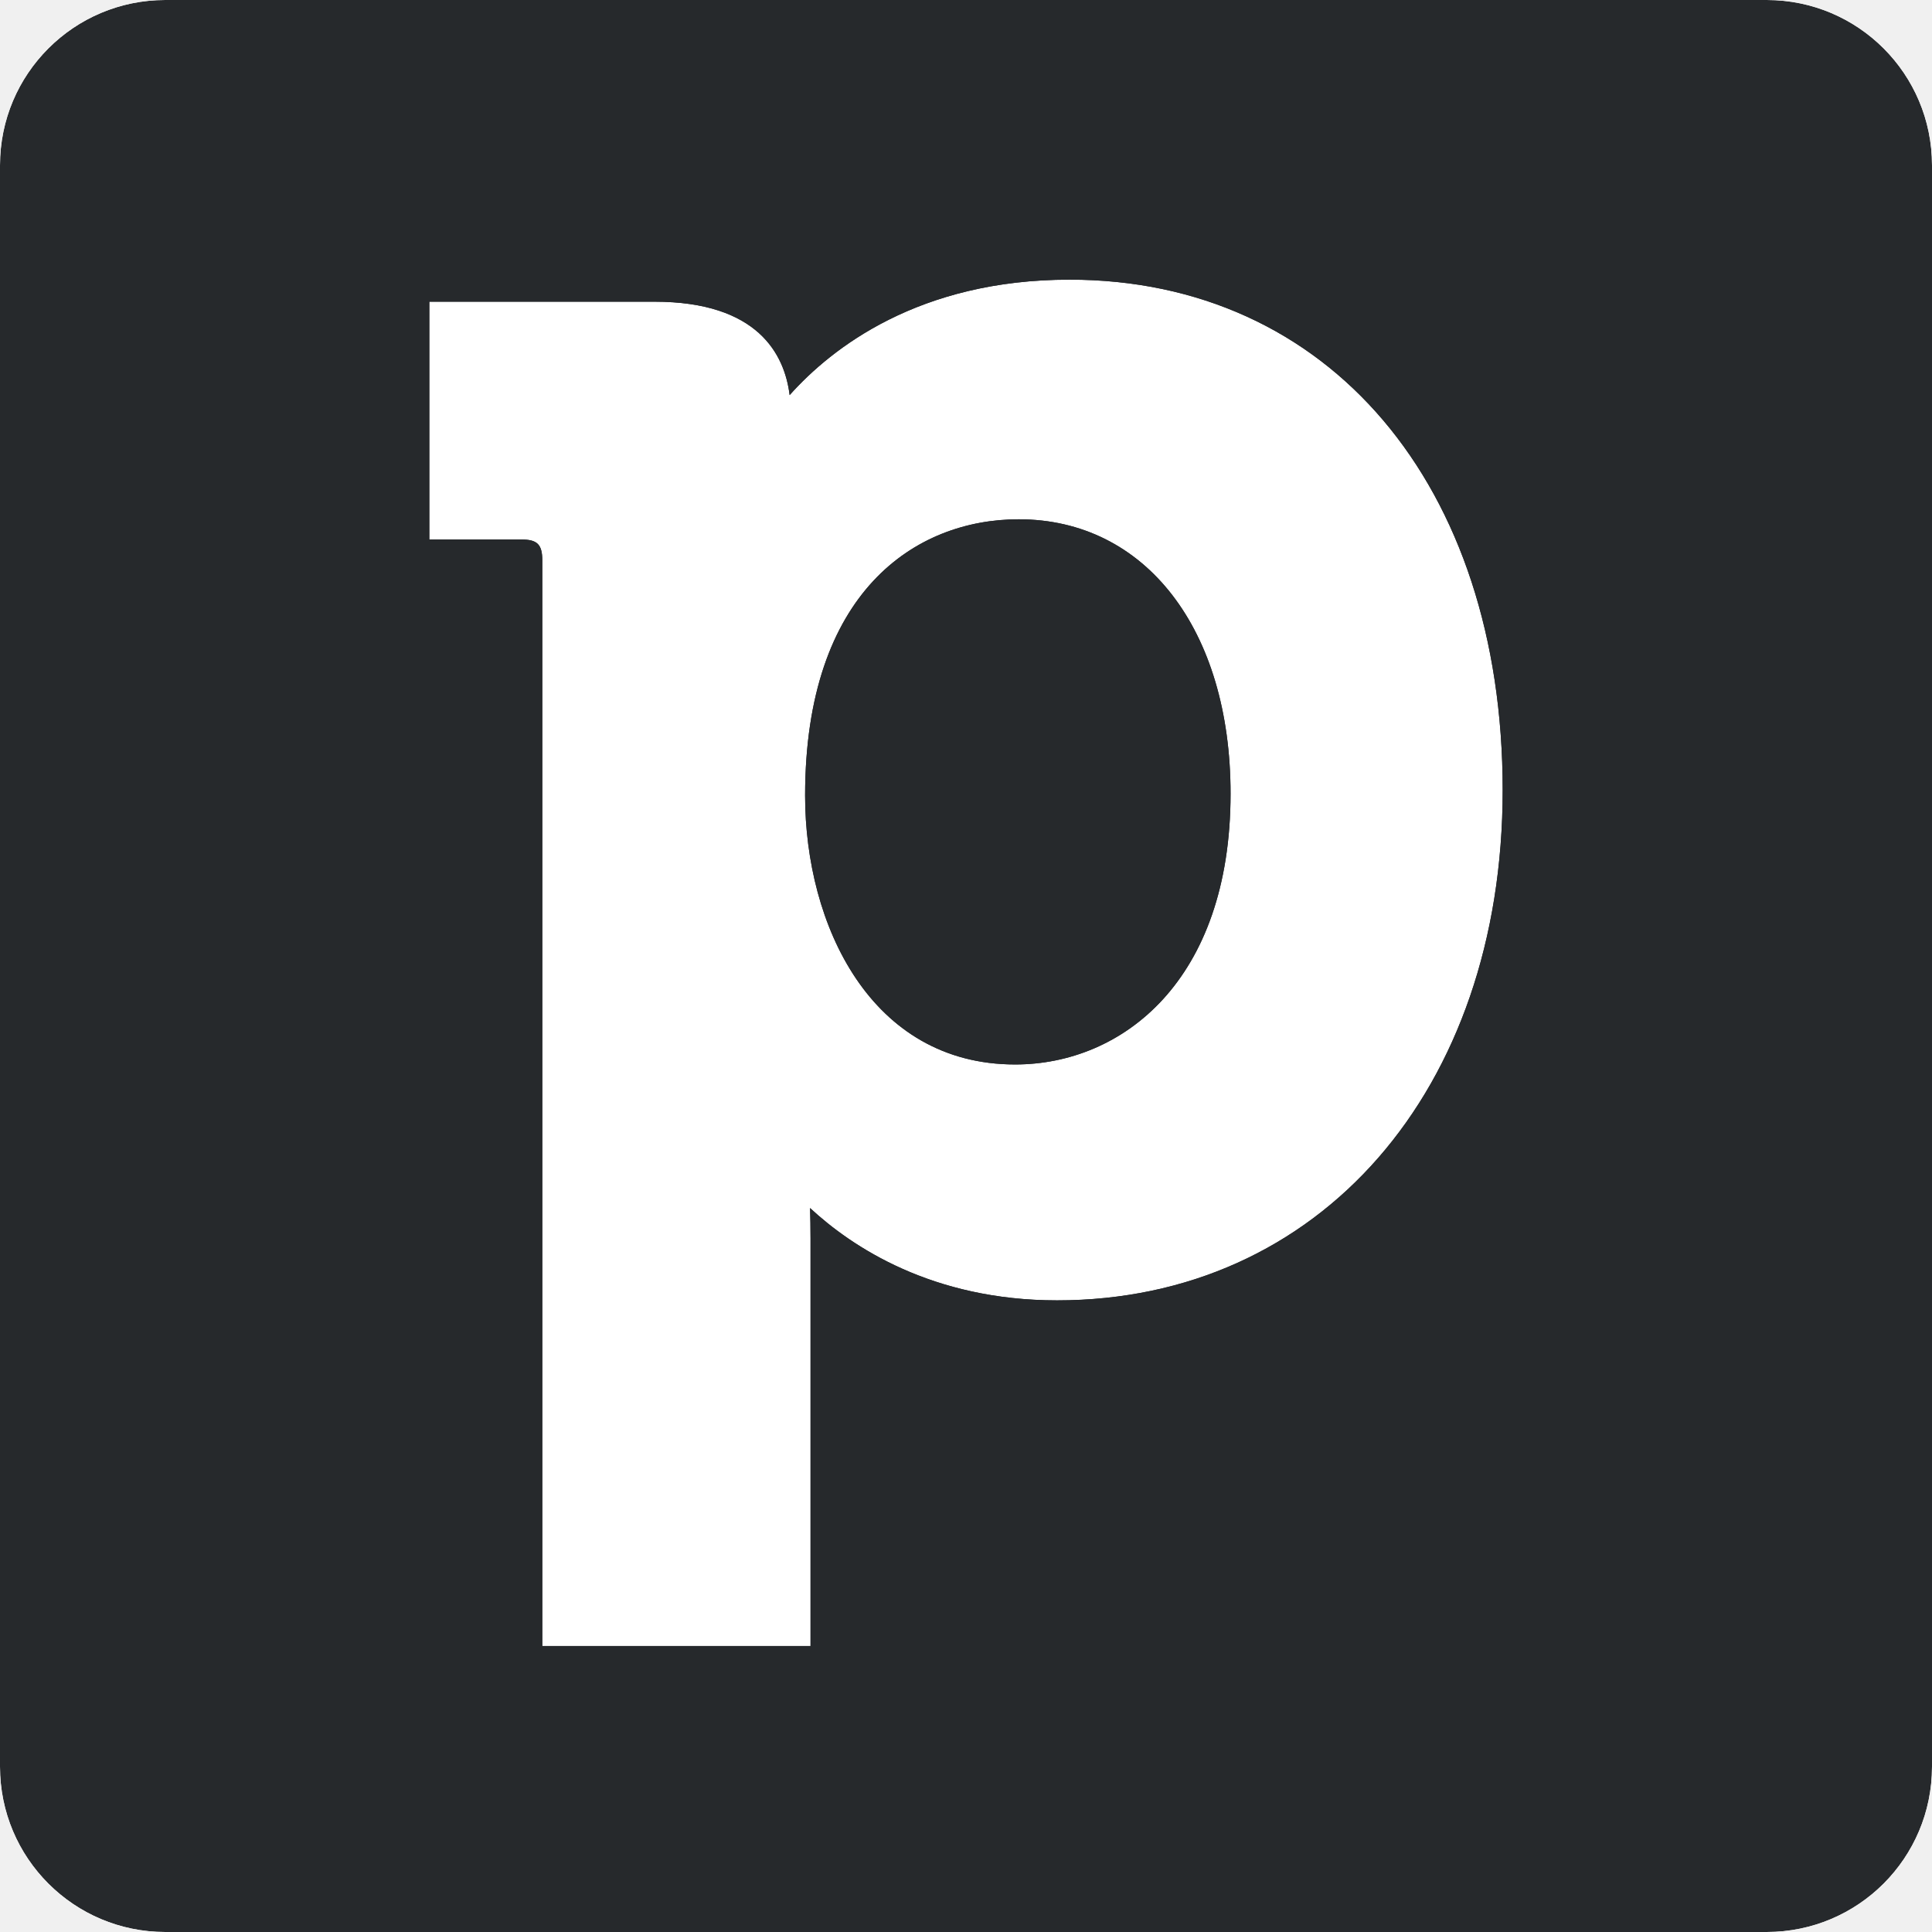
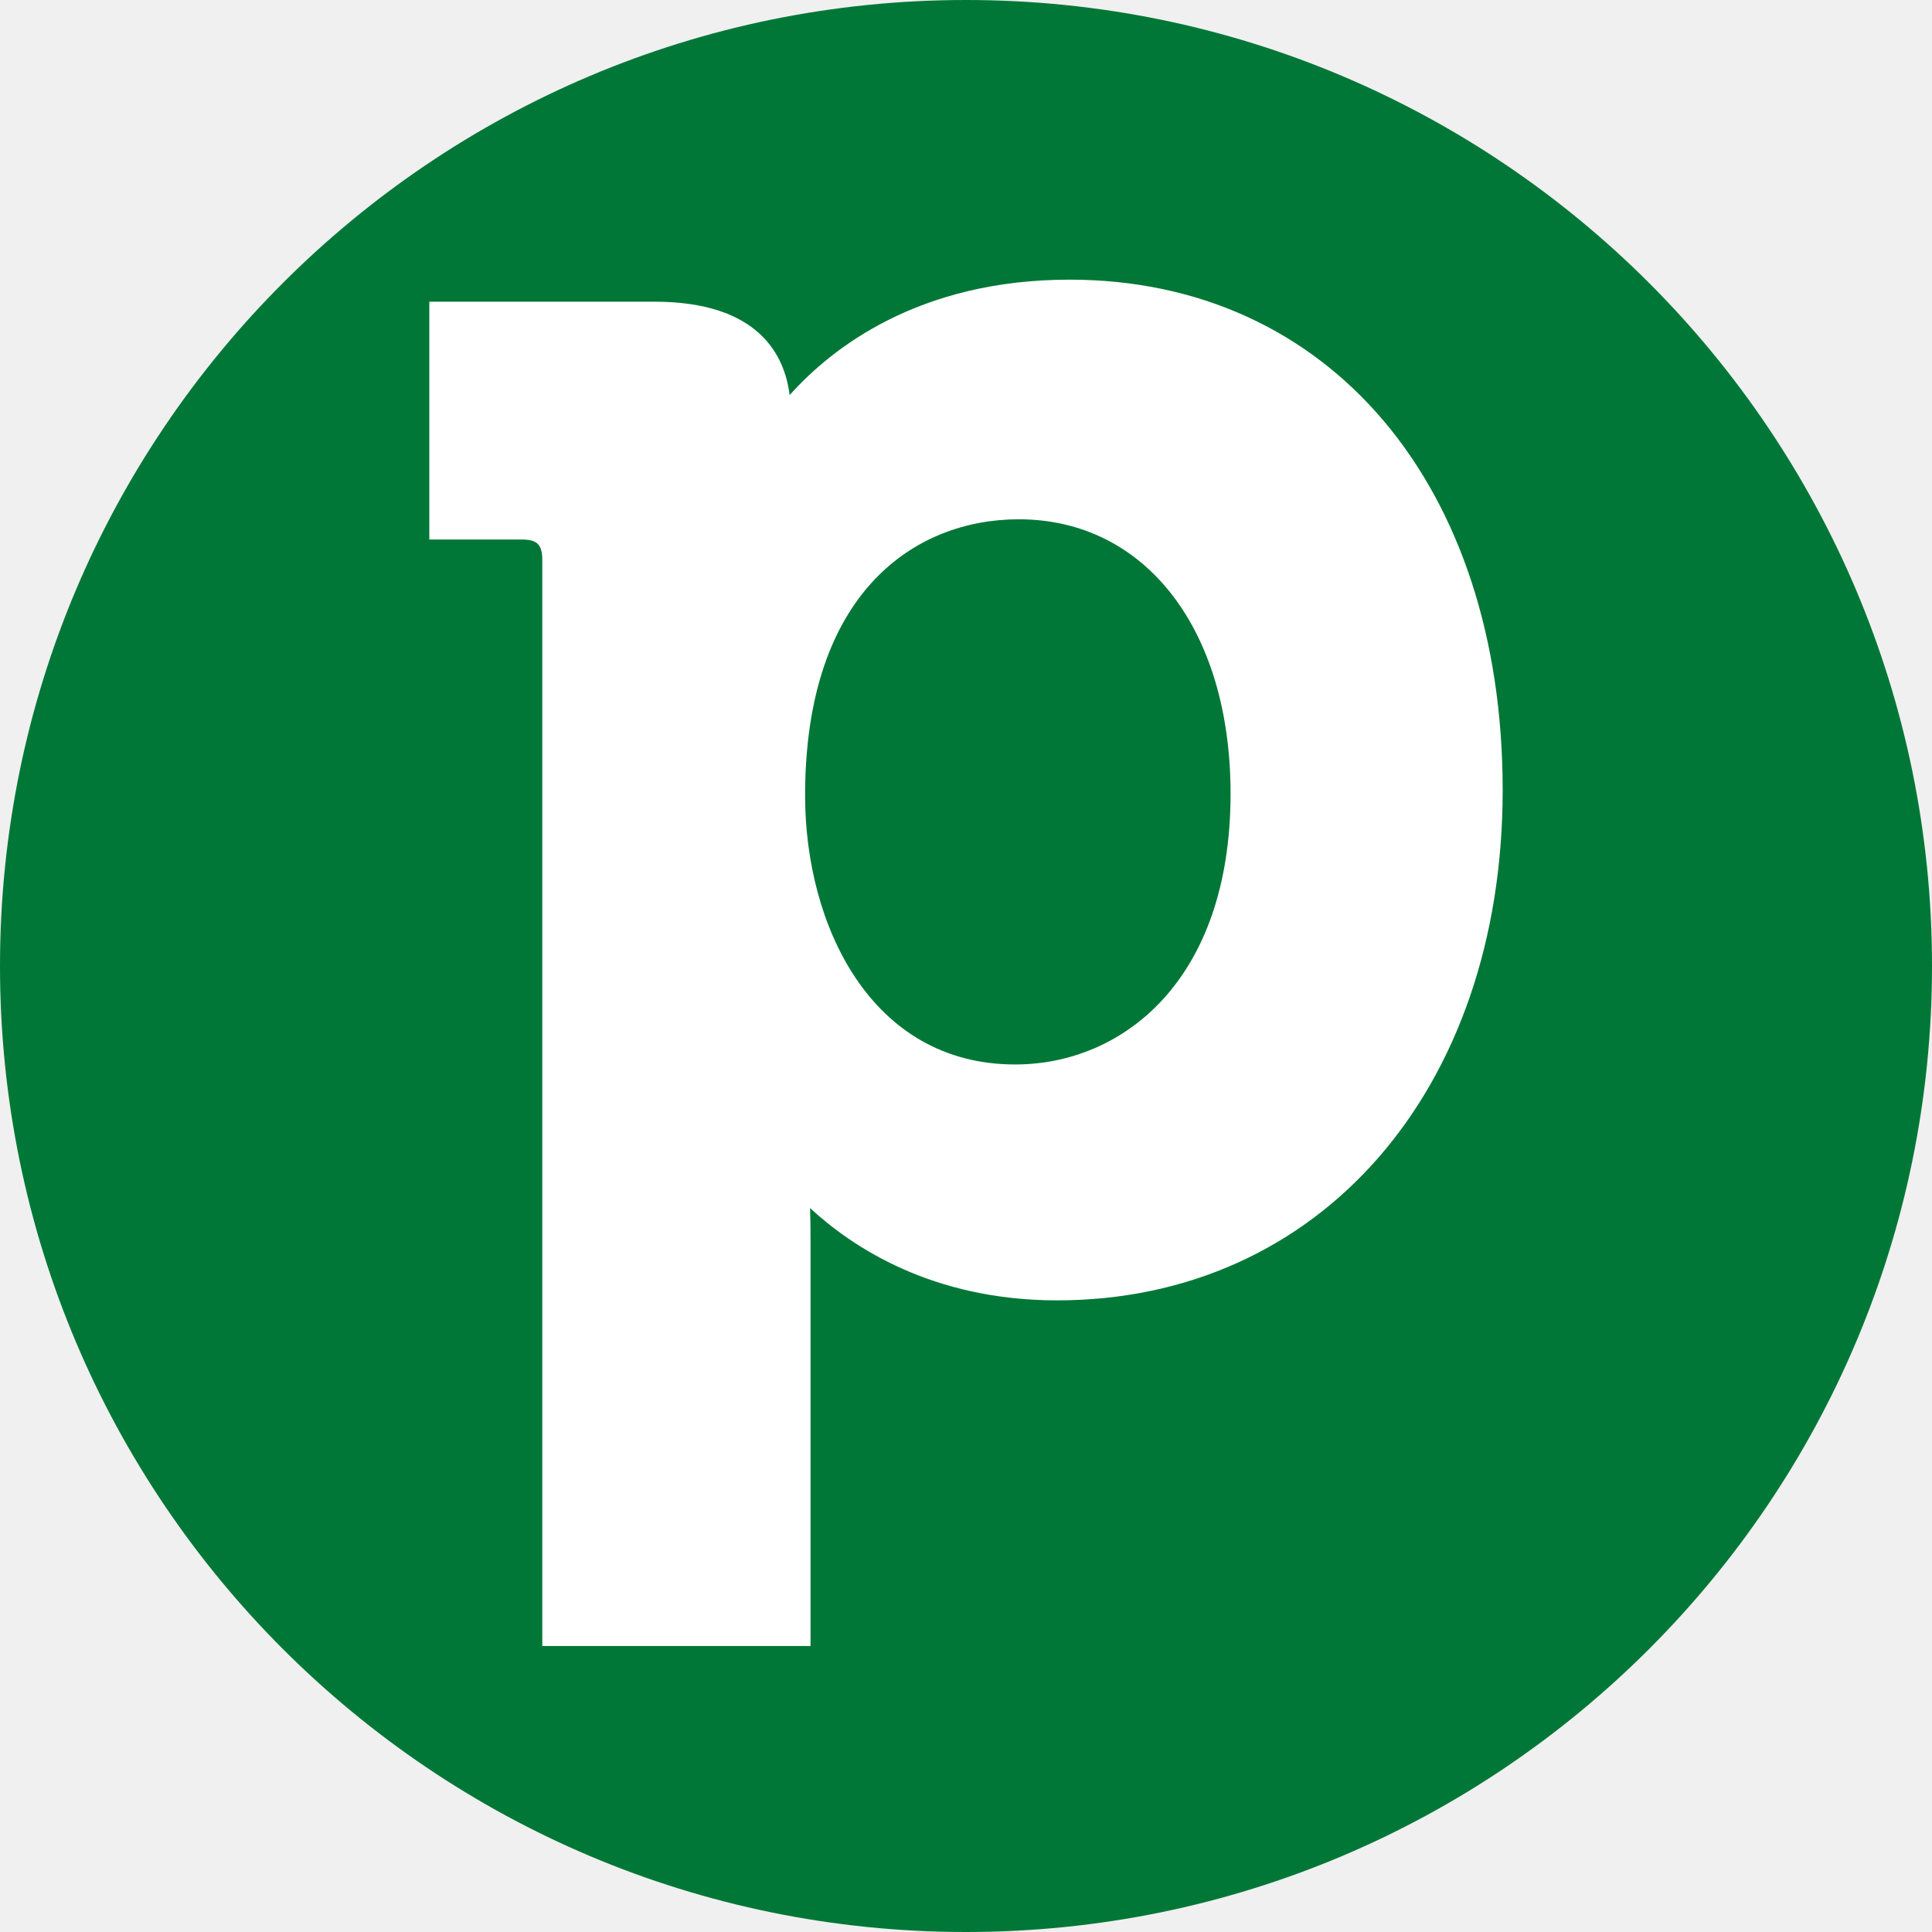
- <svg xmlns="http://www.w3.org/2000/svg" width="60" height="60" viewBox="0 0 32 32" fill="none">
-   <mask id="mask001" mask-type="alpha" maskUnits="userSpaceOnUse" x="0" y="0" width="32" height="32" fill="#26292C">
-     <path d="M2.737 0H29.263C30.775 0 32 1.225 32 2.737V29.263C32 30.775 30.775 32 29.263 32H2.737C1.225 32 0 30.775 0 29.263V2.737C0 1.225 1.225 0 2.737 0Z" fill="#26292C" />
-   </mask>
-   <g mask="url(#mask001)" fill="#26292C">
-     <path d="M2.737 0H29.263C30.775 0 32 1.225 32 2.737V29.263C32 30.775 30.775 32 29.263 32H2.737C1.225 32 0 30.775 0 29.263V2.737C0 1.225 1.225 0 2.737 0Z" fill="#26292C" />
-   </g>
-   <mask id="mask1" mask-type="alpha" maskUnits="userSpaceOnUse" x="7" y="4" width="18" height="24" fill="#26292C">
-     <path d="M13.335 13.177C13.335 15.319 14.422 17.631 16.814 17.631C18.588 17.631 20.382 16.246 20.382 13.145C20.382 10.426 18.972 8.601 16.873 8.601C15.163 8.601 13.335 9.803 13.335 13.177ZM17.716 4.632C22.005 4.632 24.889 8.029 24.889 13.086C24.889 18.063 21.851 21.538 17.508 21.538C15.437 21.538 14.11 20.651 13.417 20.009C13.422 20.161 13.425 20.332 13.425 20.514V27.263H8.982V9.28C8.982 9.018 8.898 8.936 8.639 8.936H7.111V4.997H10.839C12.556 4.997 12.995 5.871 13.079 6.544C13.776 5.763 15.22 4.632 17.716 4.632Z" fill="#26292C" />
-   </mask>
-   <g mask="url(#mask1)" fill="#26292C">
-     <path d="M13.335 13.177C13.335 15.319 14.422 17.631 16.814 17.631C18.588 17.631 20.382 16.246 20.382 13.145C20.382 10.426 18.972 8.601 16.873 8.601C15.163 8.601 13.335 9.803 13.335 13.177ZM17.716 4.632C22.005 4.632 24.889 8.029 24.889 13.086C24.889 18.063 21.851 21.538 17.508 21.538C15.437 21.538 14.11 20.651 13.417 20.009C13.422 20.161 13.425 20.332 13.425 20.514V27.263H8.982V9.28C8.982 9.018 8.898 8.936 8.639 8.936H7.111V4.997H10.839C12.556 4.997 12.995 5.871 13.079 6.544C13.776 5.763 15.22 4.632 17.716 4.632Z" fill="#FFFFFF" />
-   </g>
+ <svg xmlns="http://www.w3.org/2000/svg" viewBox="0 0 32 32" role="img" aria-label="Pipedrive">
+   <circle cx="16" cy="16" r="16" fill="#017737" />
+   <path d="M13.335 13.177C13.335 15.319 14.422 17.631 16.814 17.631C18.588 17.631 20.382 16.246 20.382 13.145C20.382 10.426 18.972 8.601 16.873 8.601C15.163 8.601 13.335 9.803 13.335 13.177ZM17.716 4.632C22.005 4.632 24.889 8.029 24.889 13.086C24.889 18.063 21.851 21.538 17.508 21.538C15.437 21.538 14.11 20.651 13.417 20.009C13.422 20.161 13.425 20.332 13.425 20.514V27.263H8.982V9.28C8.982 9.018 8.898 8.936 8.639 8.936H7.111V4.997H10.839C12.556 4.997 12.995 5.871 13.079 6.544C13.776 5.763 15.22 4.632 17.716 4.632Z" fill="#FFFFFF" />
</svg>
